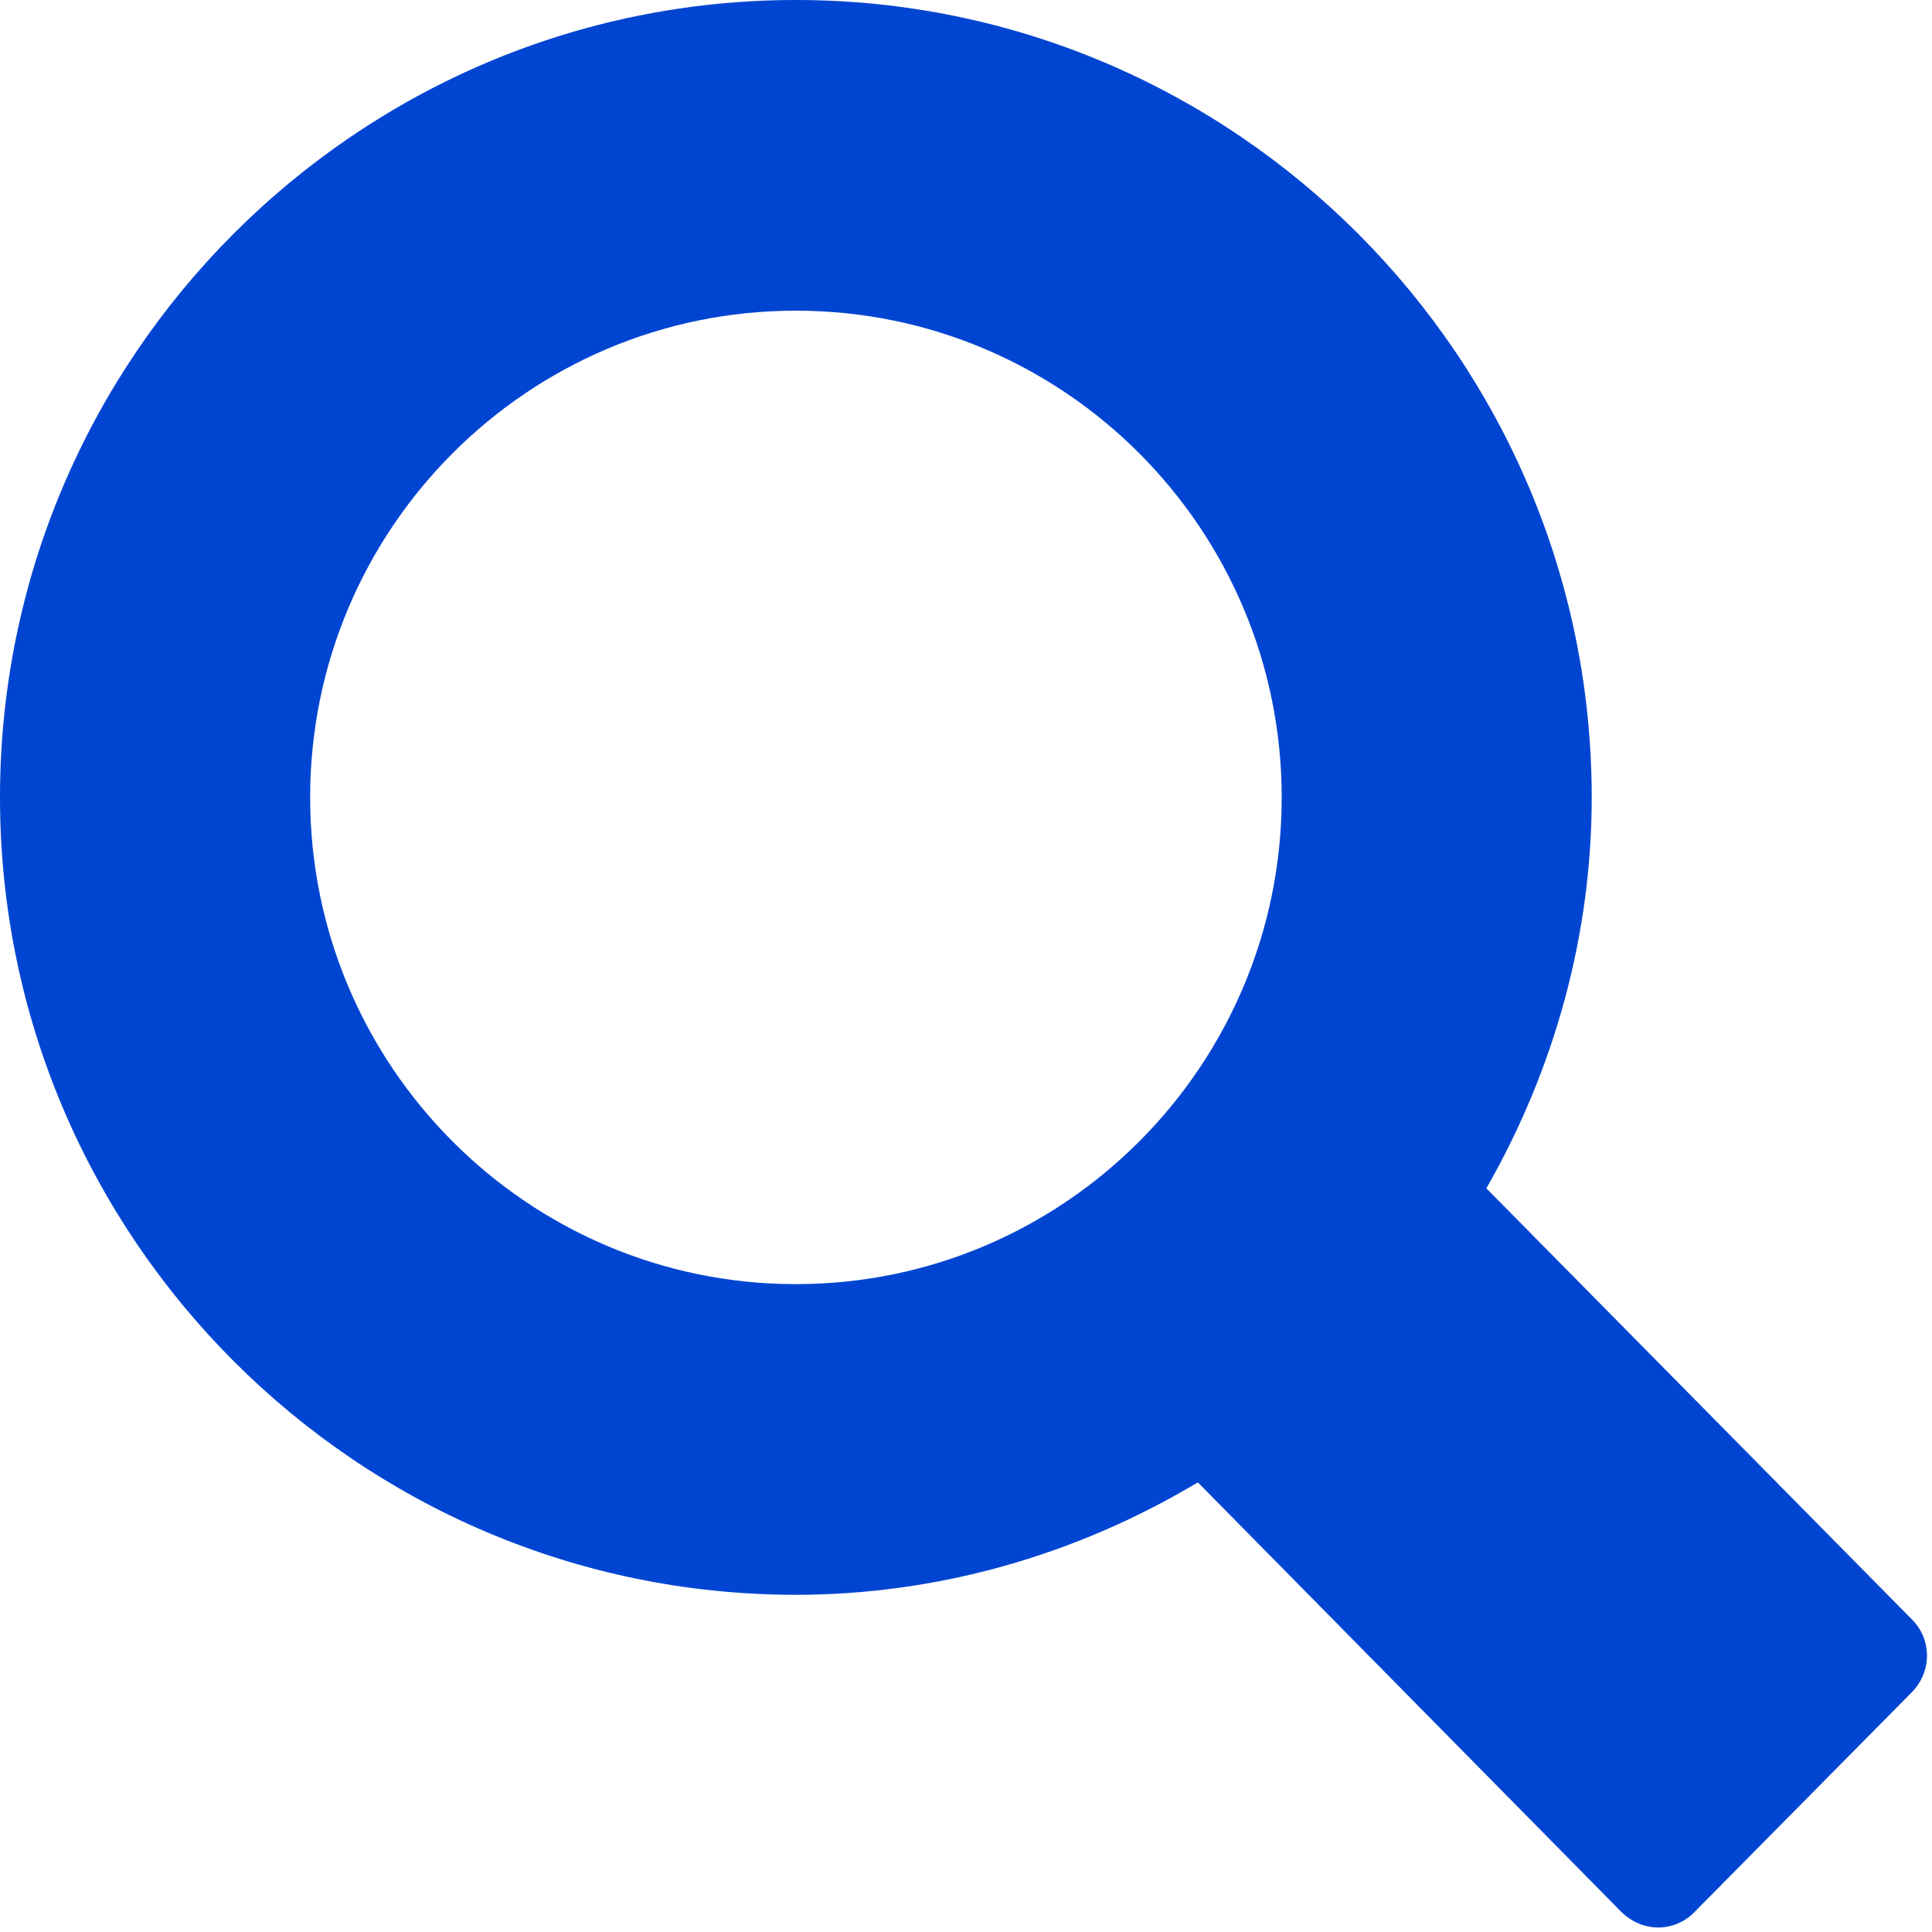
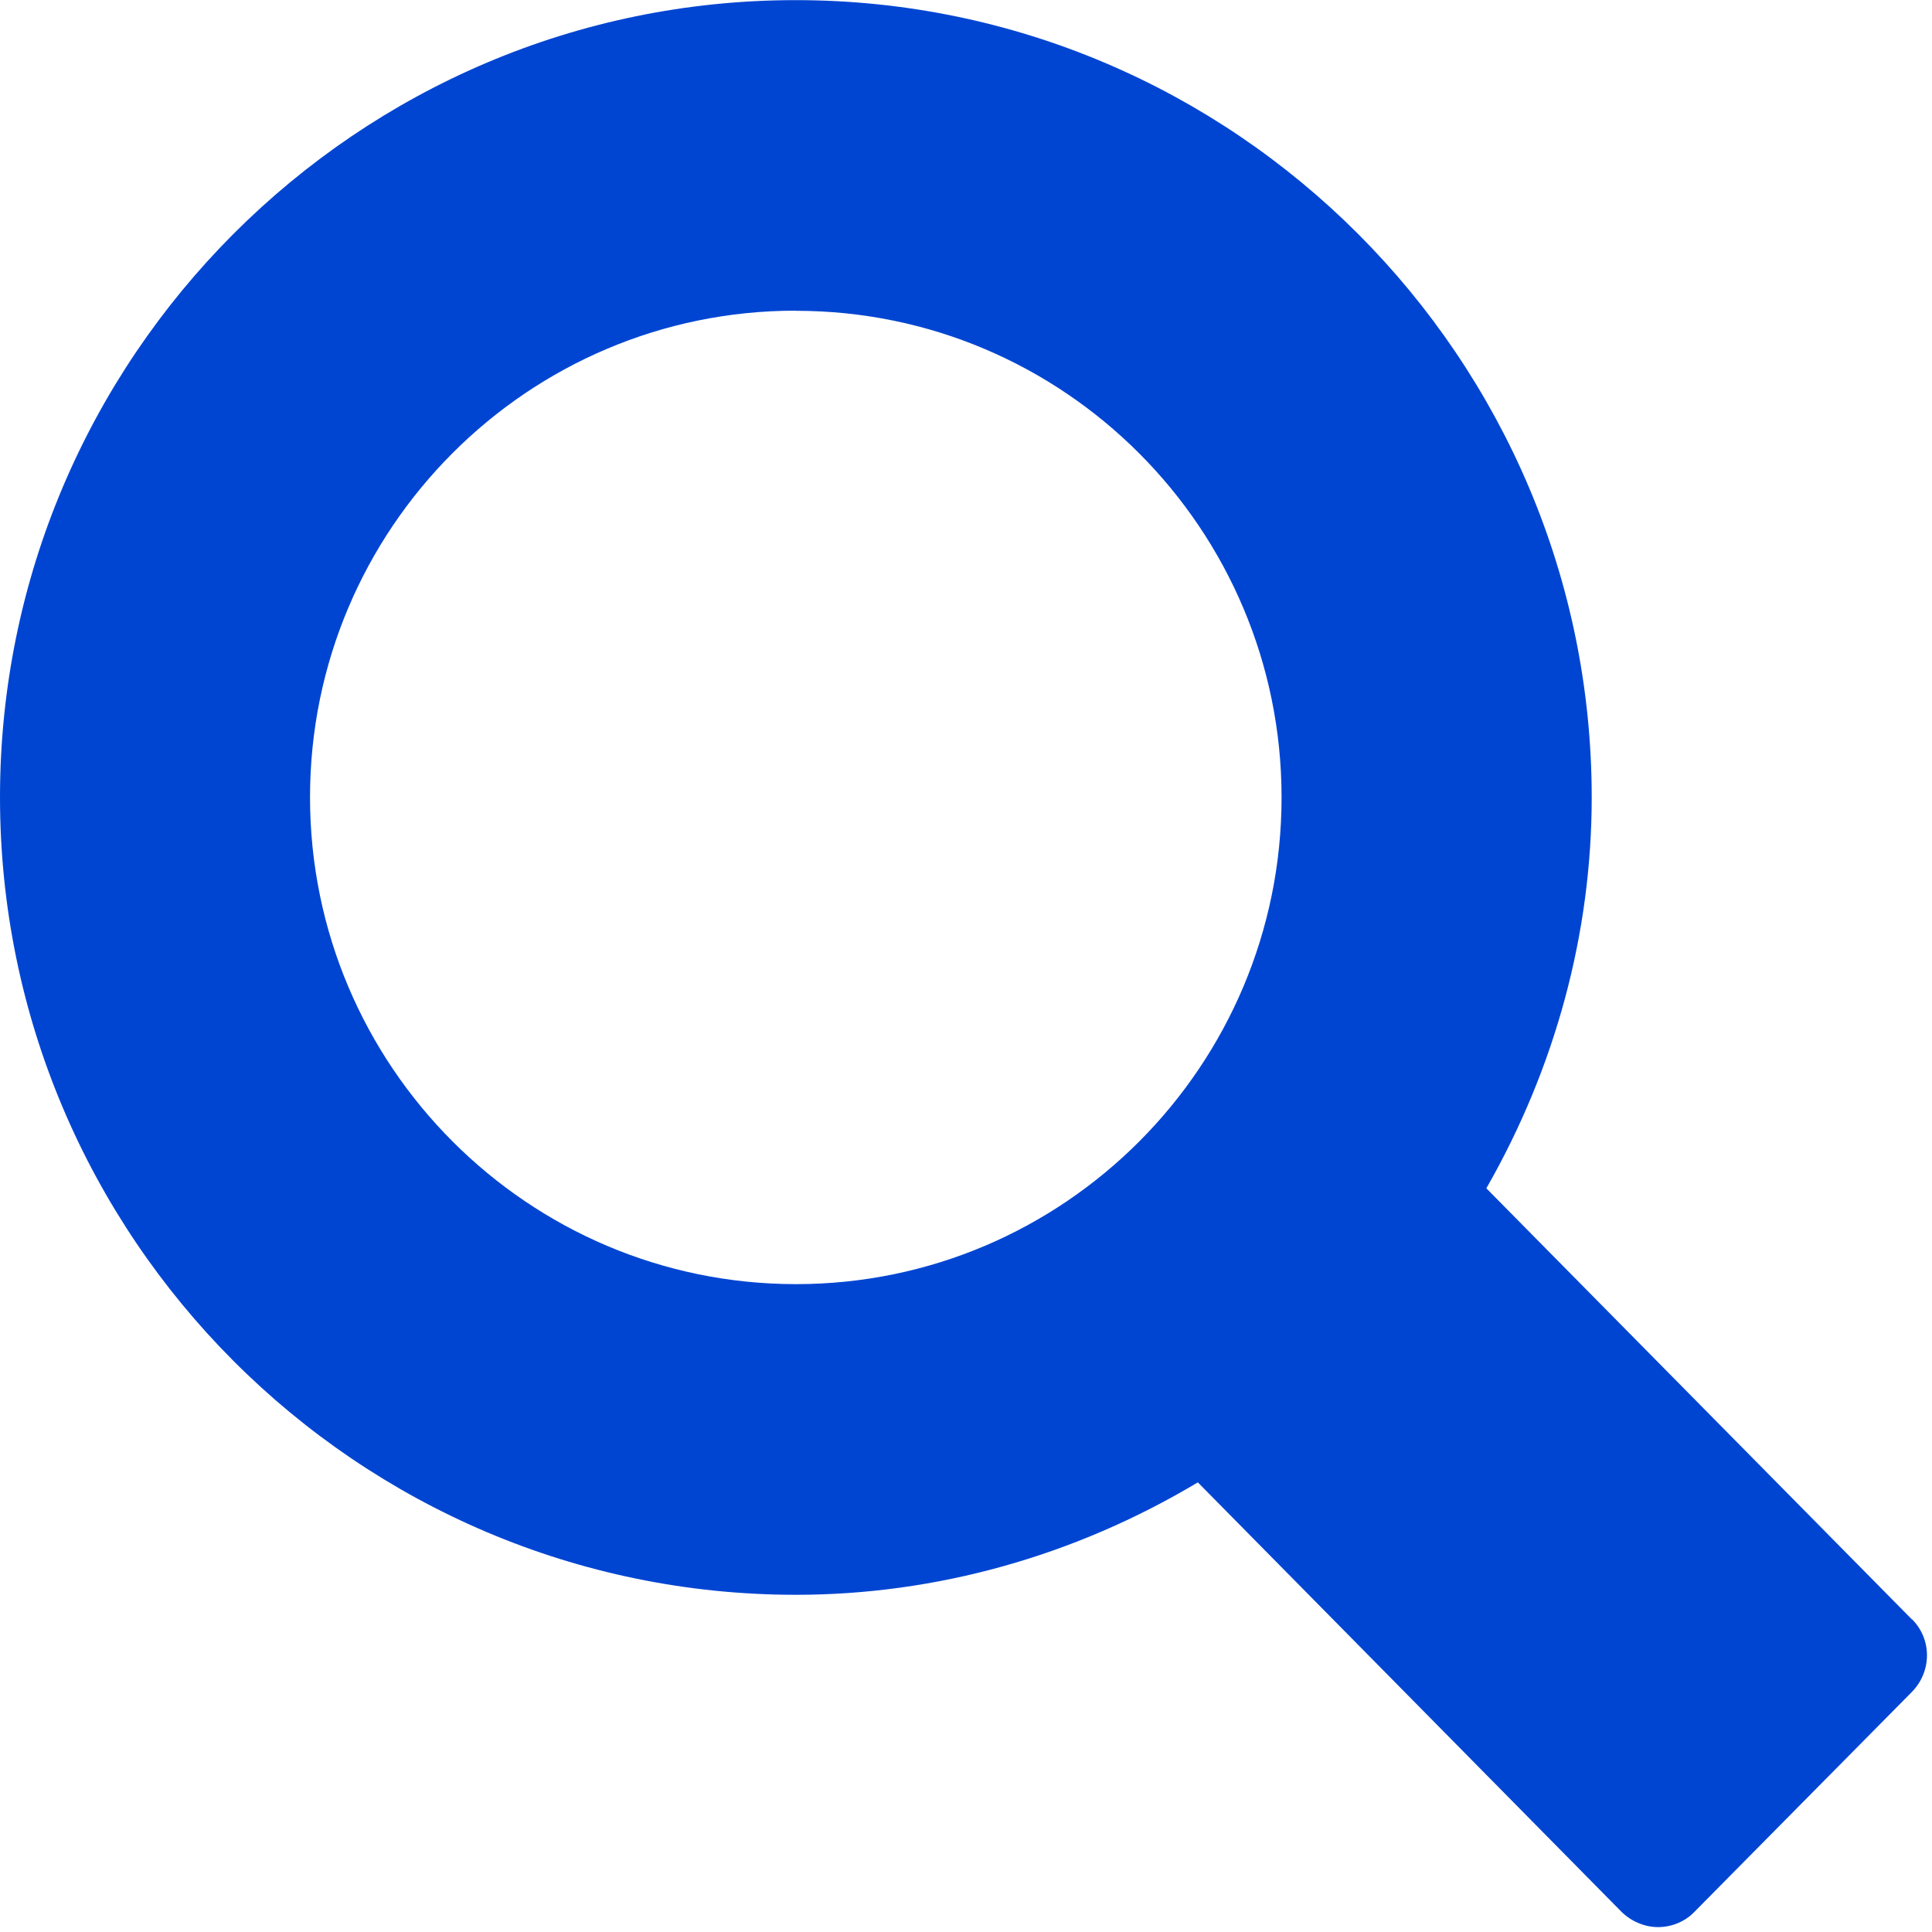
- <svg xmlns="http://www.w3.org/2000/svg" width="15px" height="15px" viewBox="0 0 15 15" version="1.1">
-   <defs />
-   <g id="Page-1" stroke="none" stroke-width="1" fill="none" fill-rule="evenodd">
-     <g id="Landscape-Retina" transform="translate(-1053, -750)" fill="#0045D2">
-       <g id="seach" transform="translate(1053, 750)">
-         <path d="M14.844,12.573 L11.54,9.226 C12.078,8.287 12.358,7.243 12.358,6.191 C12.358,2.778 9.584,0 6.179,0 C2.774,0 0,2.778 0,6.191 C0,9.604 2.774,12.382 6.179,12.382 C7.266,12.382 8.342,12.082 9.3,11.509 L12.588,14.844 C12.662,14.918 12.768,14.965 12.873,14.965 C12.978,14.965 13.083,14.922 13.157,14.844 L14.844,13.138 C15,12.978 15,12.729 14.844,12.573 L14.844,12.573 Z M6.179,2.412 C8.26,2.412 9.951,4.106 9.951,6.191 C9.951,8.275 8.26,9.97 6.179,9.97 C4.099,9.97 2.408,8.275 2.408,6.191 C2.408,4.106 4.099,2.412 6.179,2.412 L6.179,2.412 Z" id="Imported-Layers" />
-       </g>
-     </g>
-   </g>
+ <svg xmlns="http://www.w3.org/2000/svg" width="15" height="15" viewBox="0 0 15 15">
+   <path d="M14.844 12.573L11.54 9.226c.538-.94.818-1.983.818-3.035 0-3.41-2.774-6.19-6.18-6.19C2.775 0 0 2.778 0 6.19c0 3.414 2.774 6.192 6.18 6.192 1.086 0 2.162-.3 3.12-.873l3.288 3.333c.074.074.18.12.285.12.105 0 .21-.042.284-.12l1.687-1.706c.156-.16.156-.41 0-.565zM6.18 2.413c2.08 0 3.77 1.693 3.77 3.778S8.26 9.97 6.18 9.97 2.407 8.275 2.407 6.19c0-2.084 1.69-3.778 3.77-3.778z" id="Imported-Layers" fill="#0045D2" fill-rule="evenodd" />
</svg>
